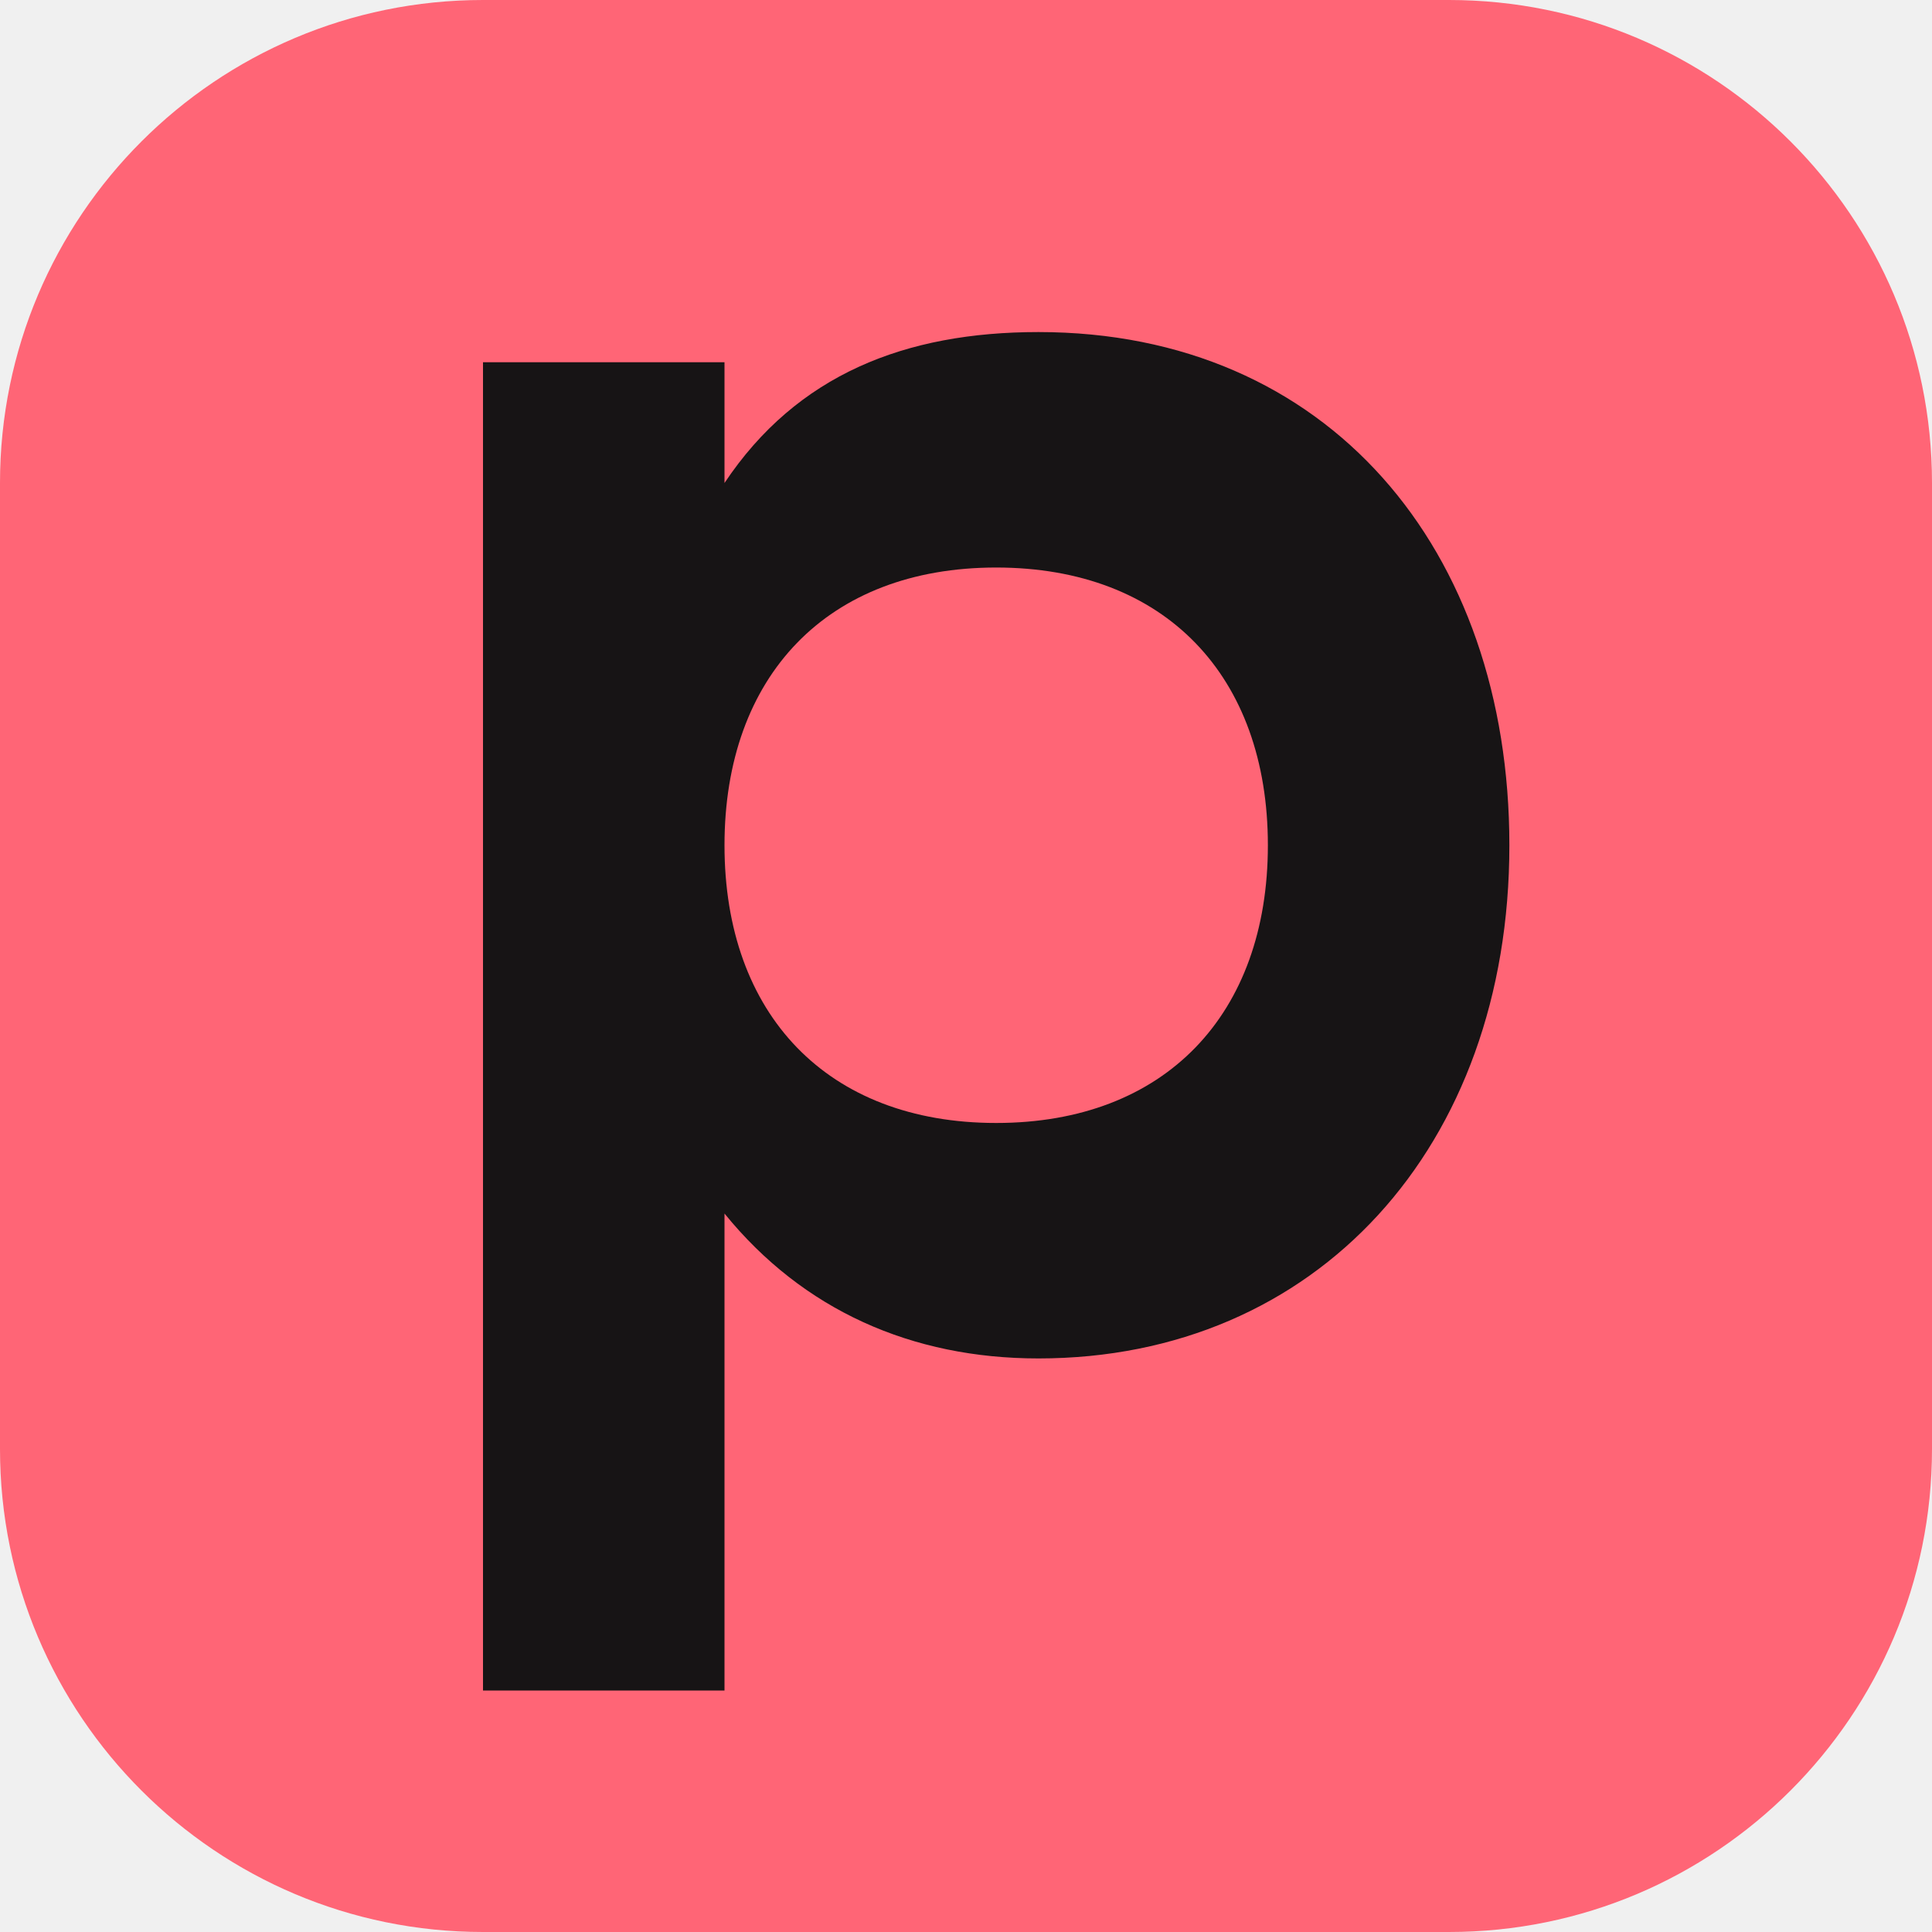
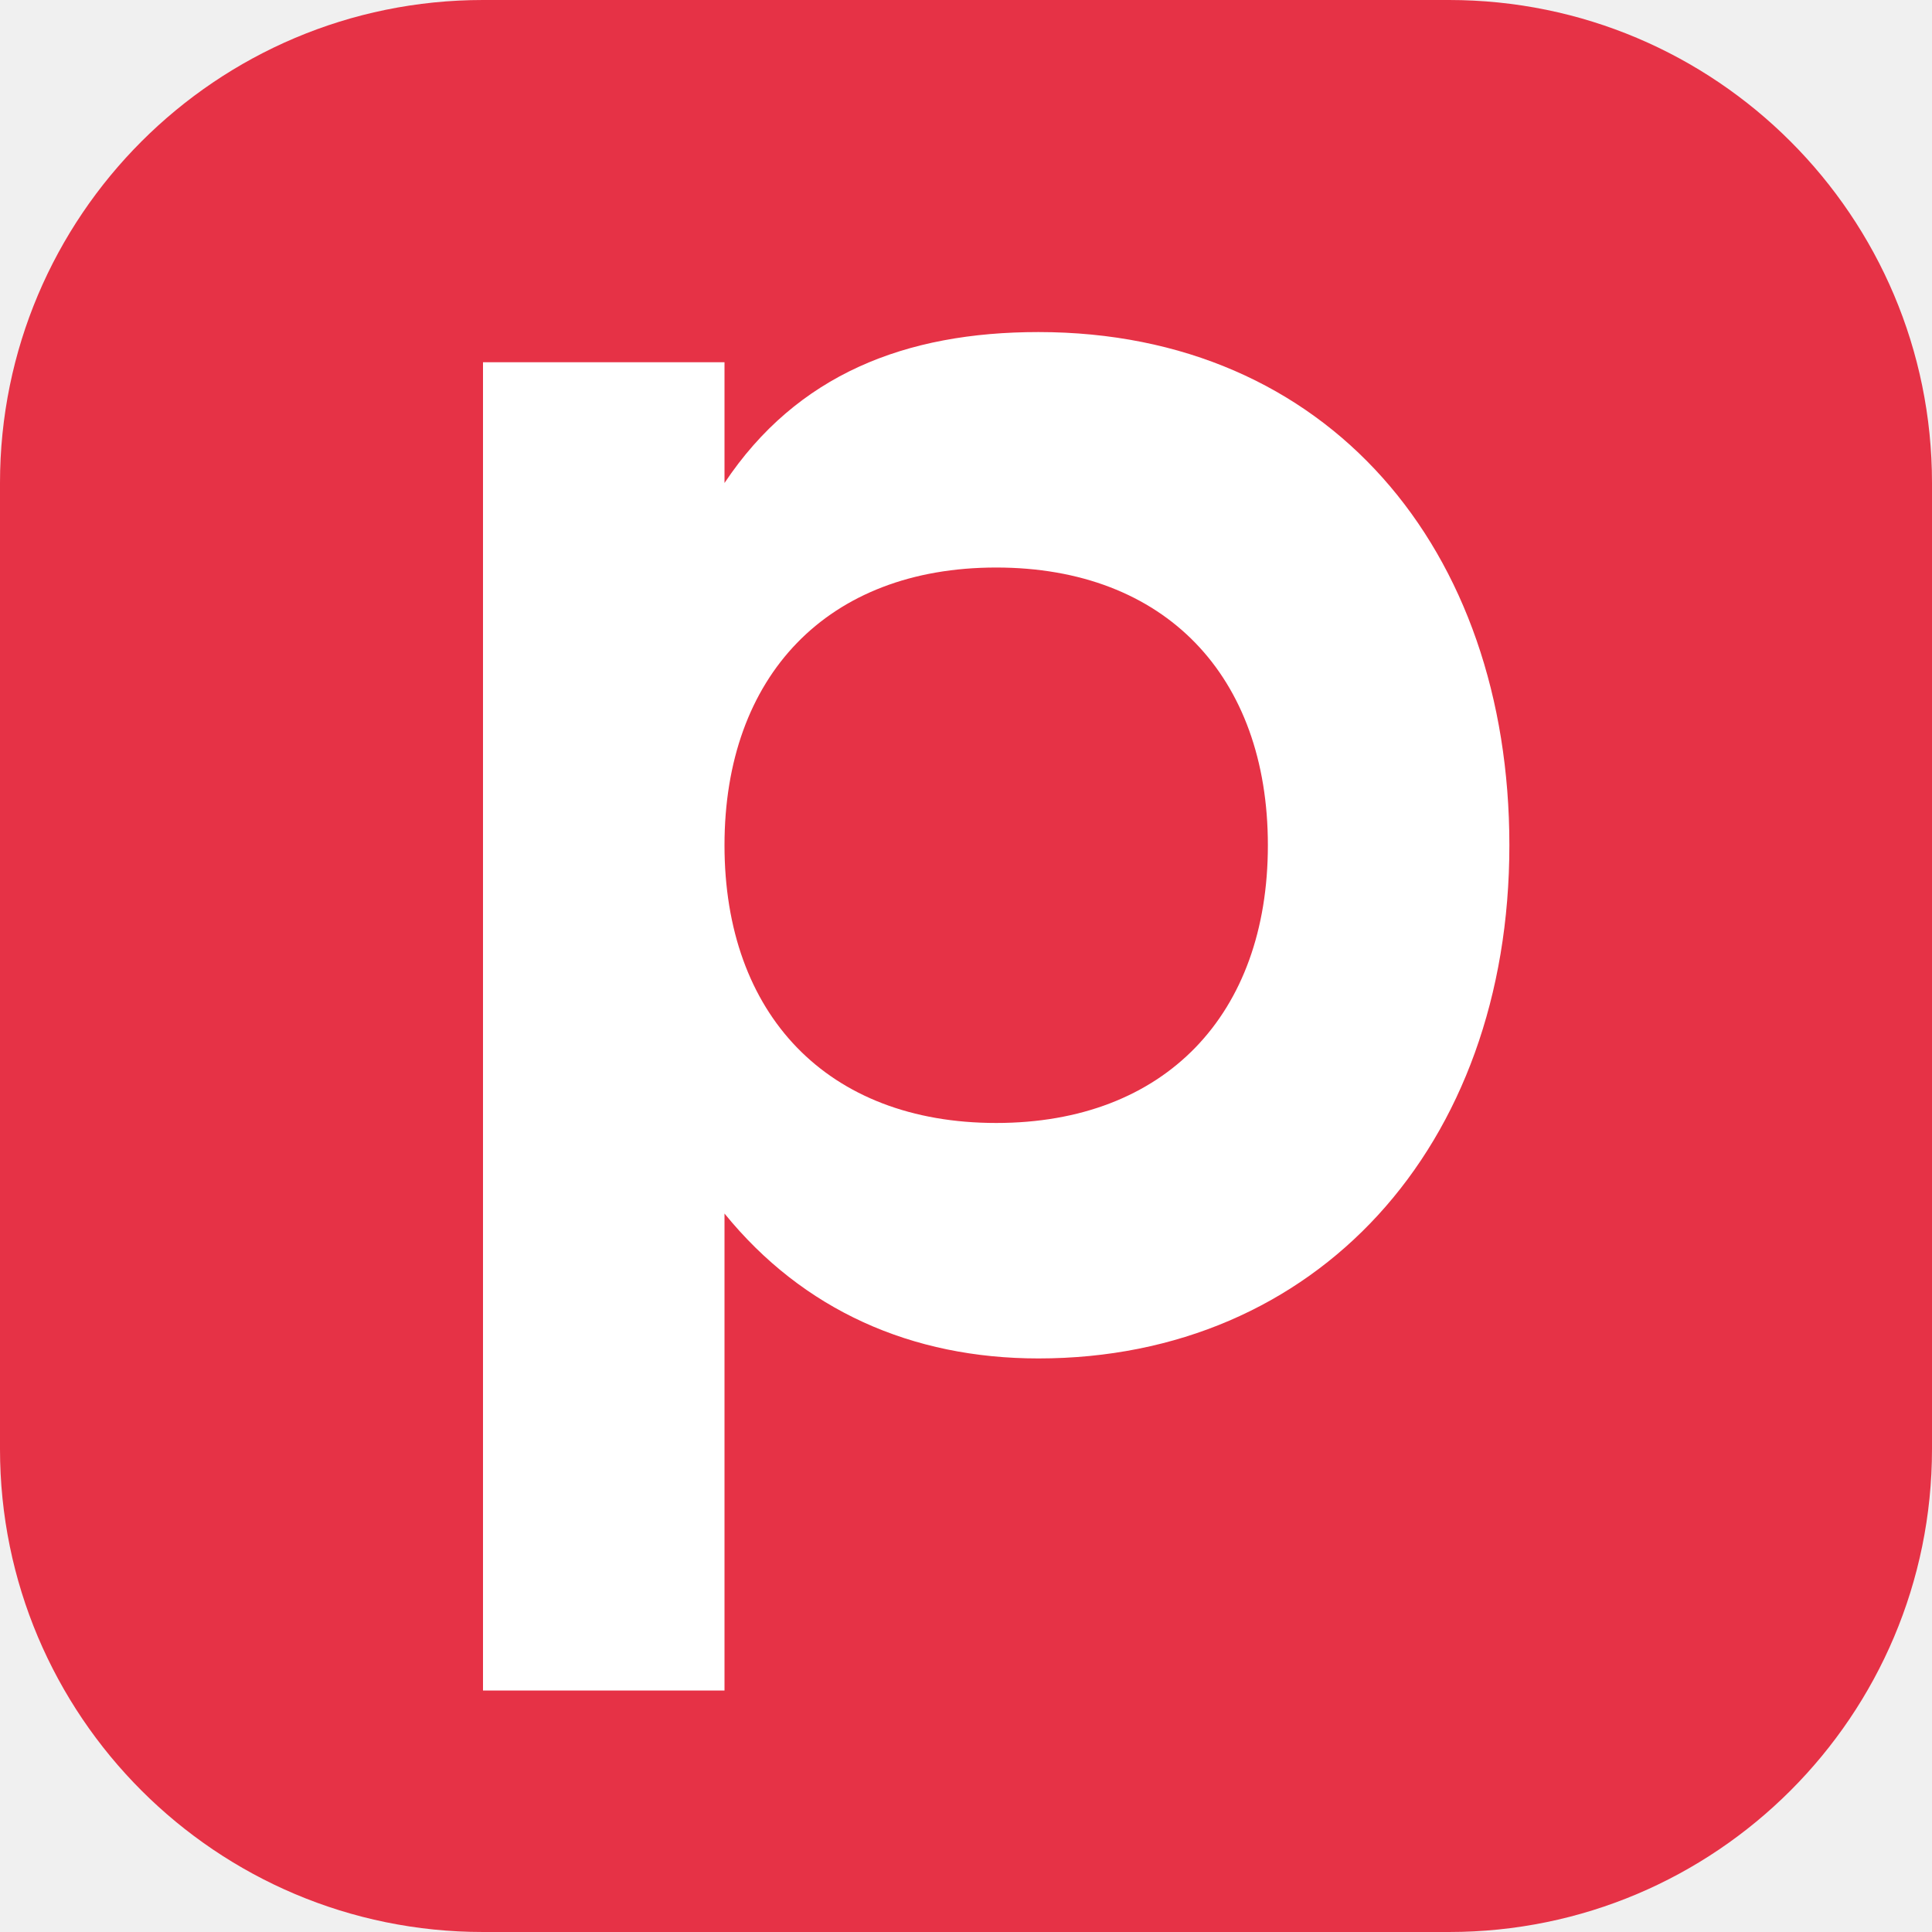
<svg xmlns="http://www.w3.org/2000/svg" viewBox="0 0 32 32">
-   <rect width="32" height="32" rx="8" fill="#ff6576" />
-   <path d="M8 29V7h4v2c1.2-1.8 3-2.5 5.2-2.5C22 6.5 25 10.1 25 15c0 5-3.2 8.5-7.8 8.5-2.1 0-3.9-.8-5.2-2.4V29H8Zm4-14c0 2.8 1.7 4.6 4.5 4.6S21 17.8 21 15s-1.7-4.6-4.5-4.6S12 12.2 12 15Z" fill="#171415" transform="translate(0 -1)" />
+   <rect width="32" height="32" rx="8" fill="#e63246" />
+   <path d="M8 29V7h4v2c1.2-1.8 3-2.5 5.2-2.5C22 6.5 25 10.1 25 15c0 5-3.2 8.5-7.8 8.5-2.1 0-3.9-.8-5.2-2.4V29H8Zm4-14c0 2.8 1.7 4.6 4.5 4.6S21 17.8 21 15s-1.7-4.6-4.5-4.6S12 12.2 12 15Z" fill="#ffffff" transform="translate(0 -1)" />
</svg>
